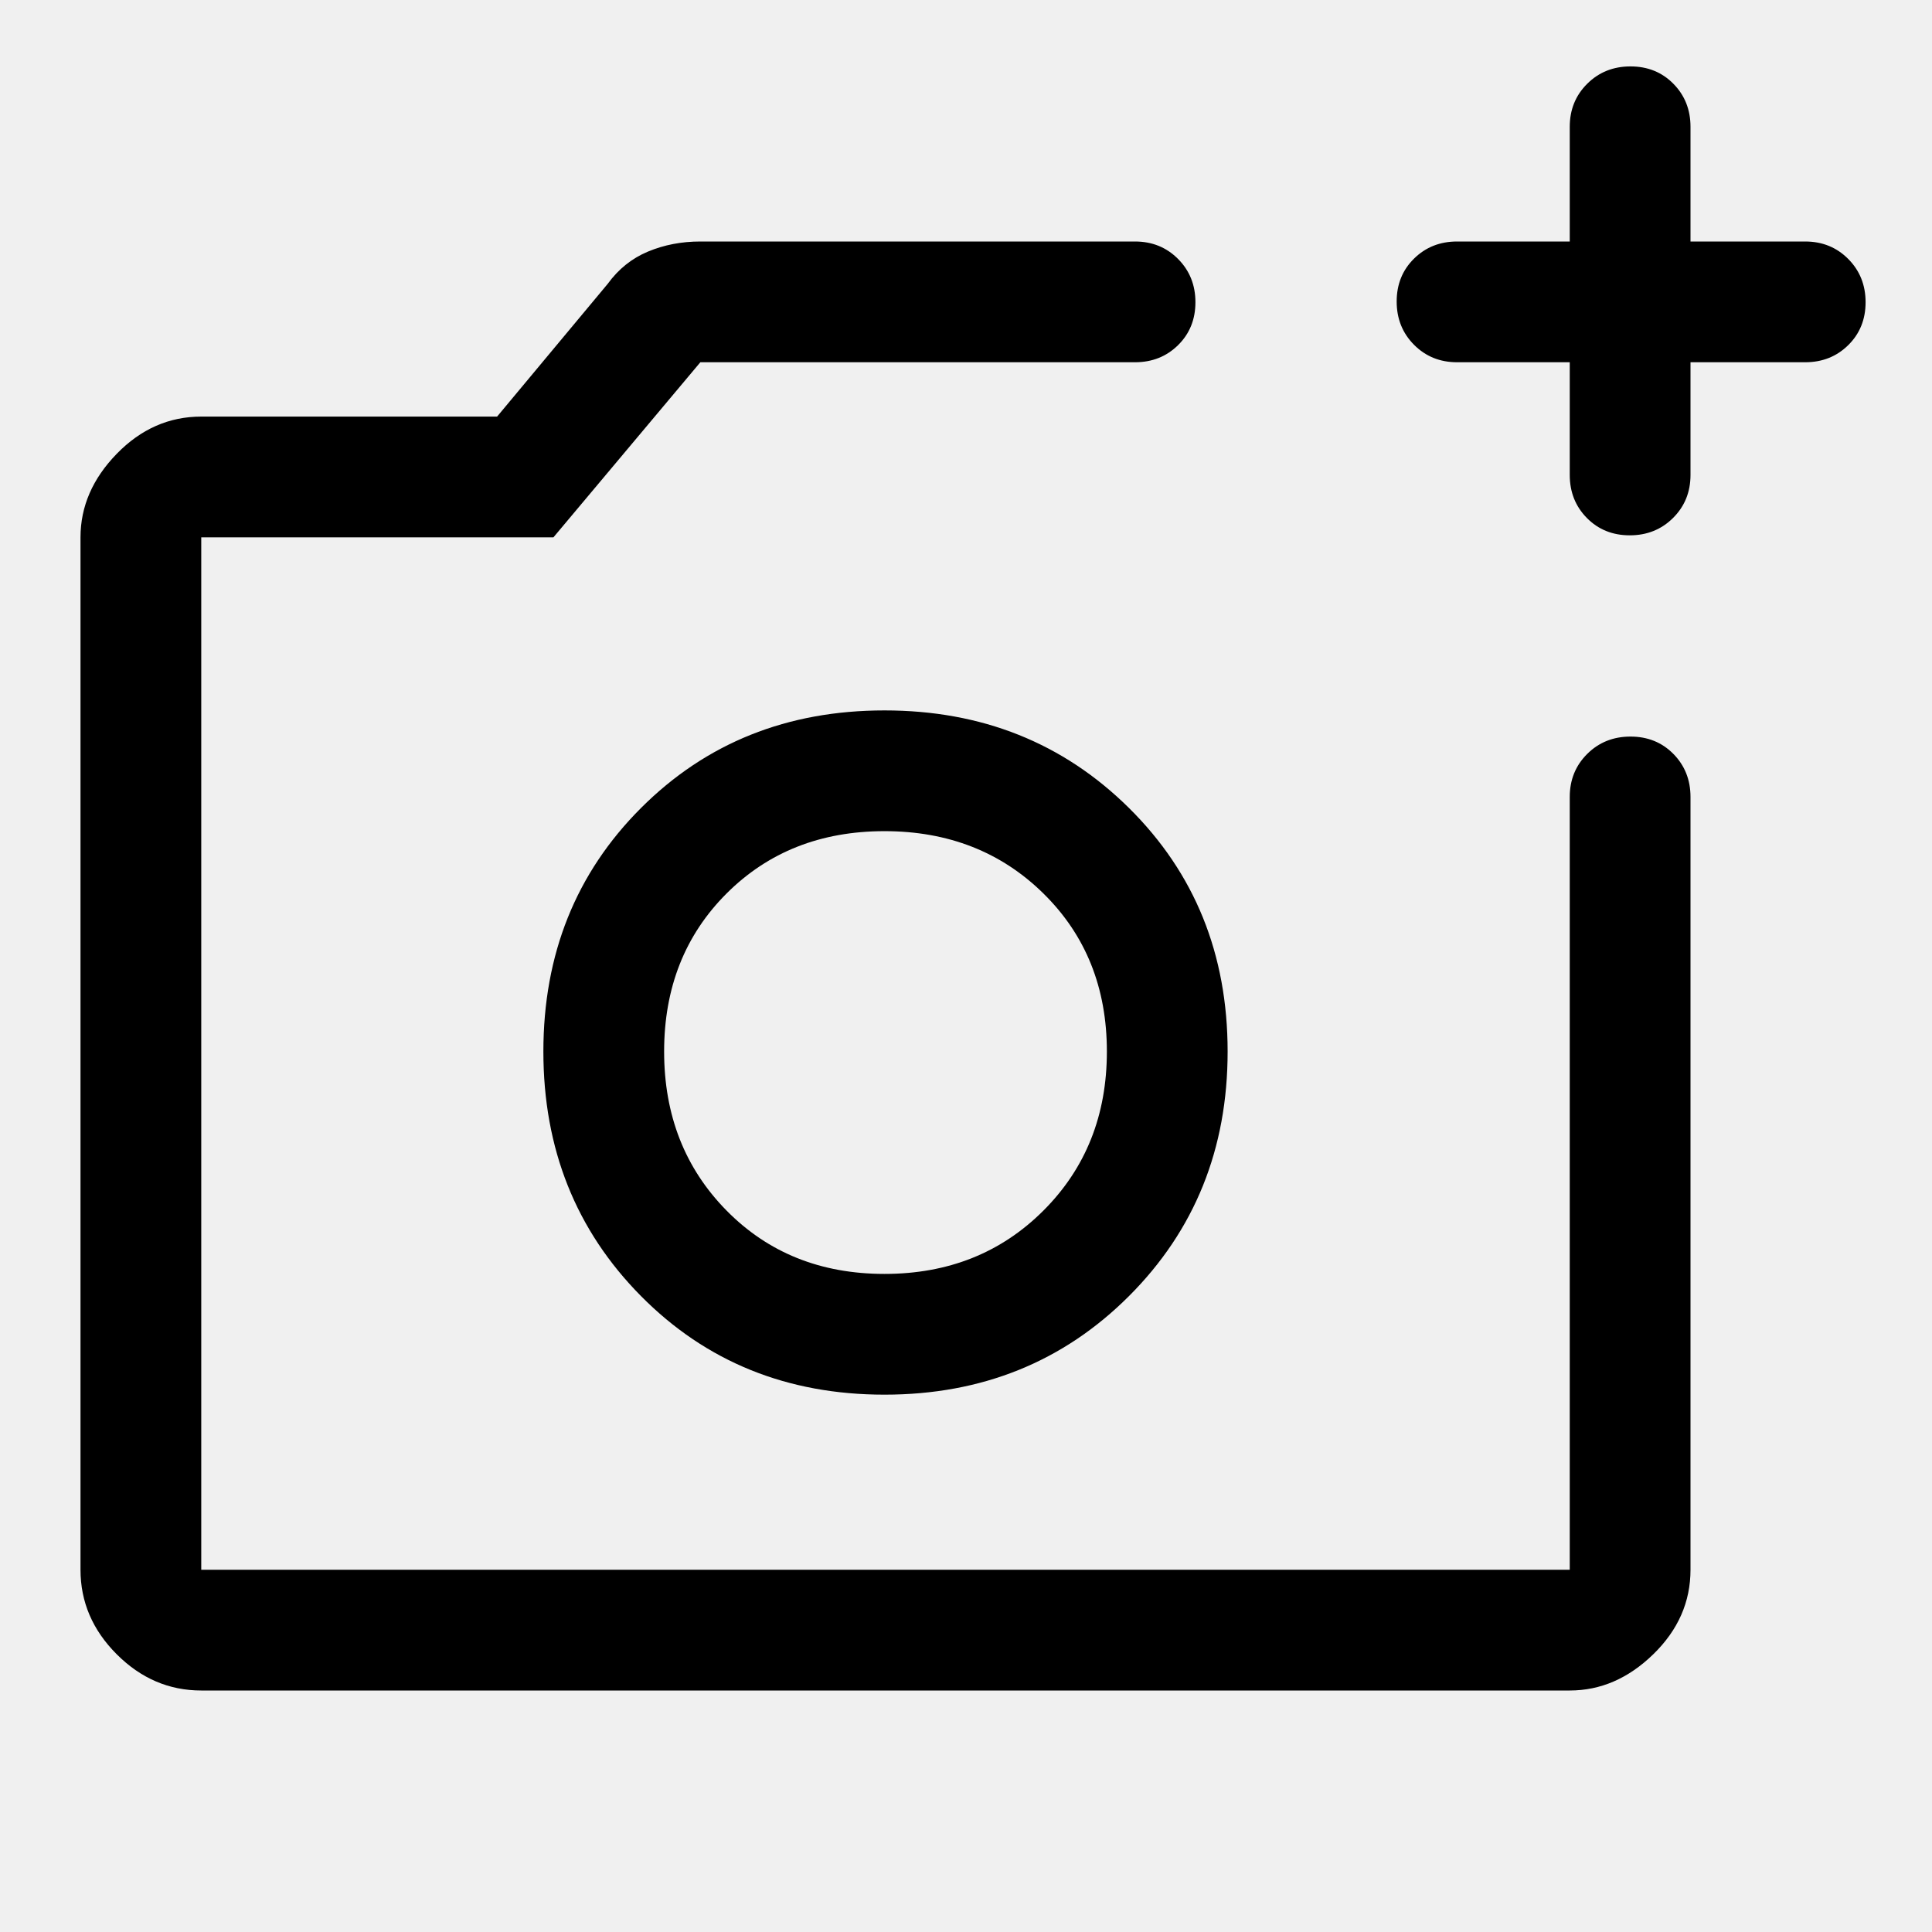
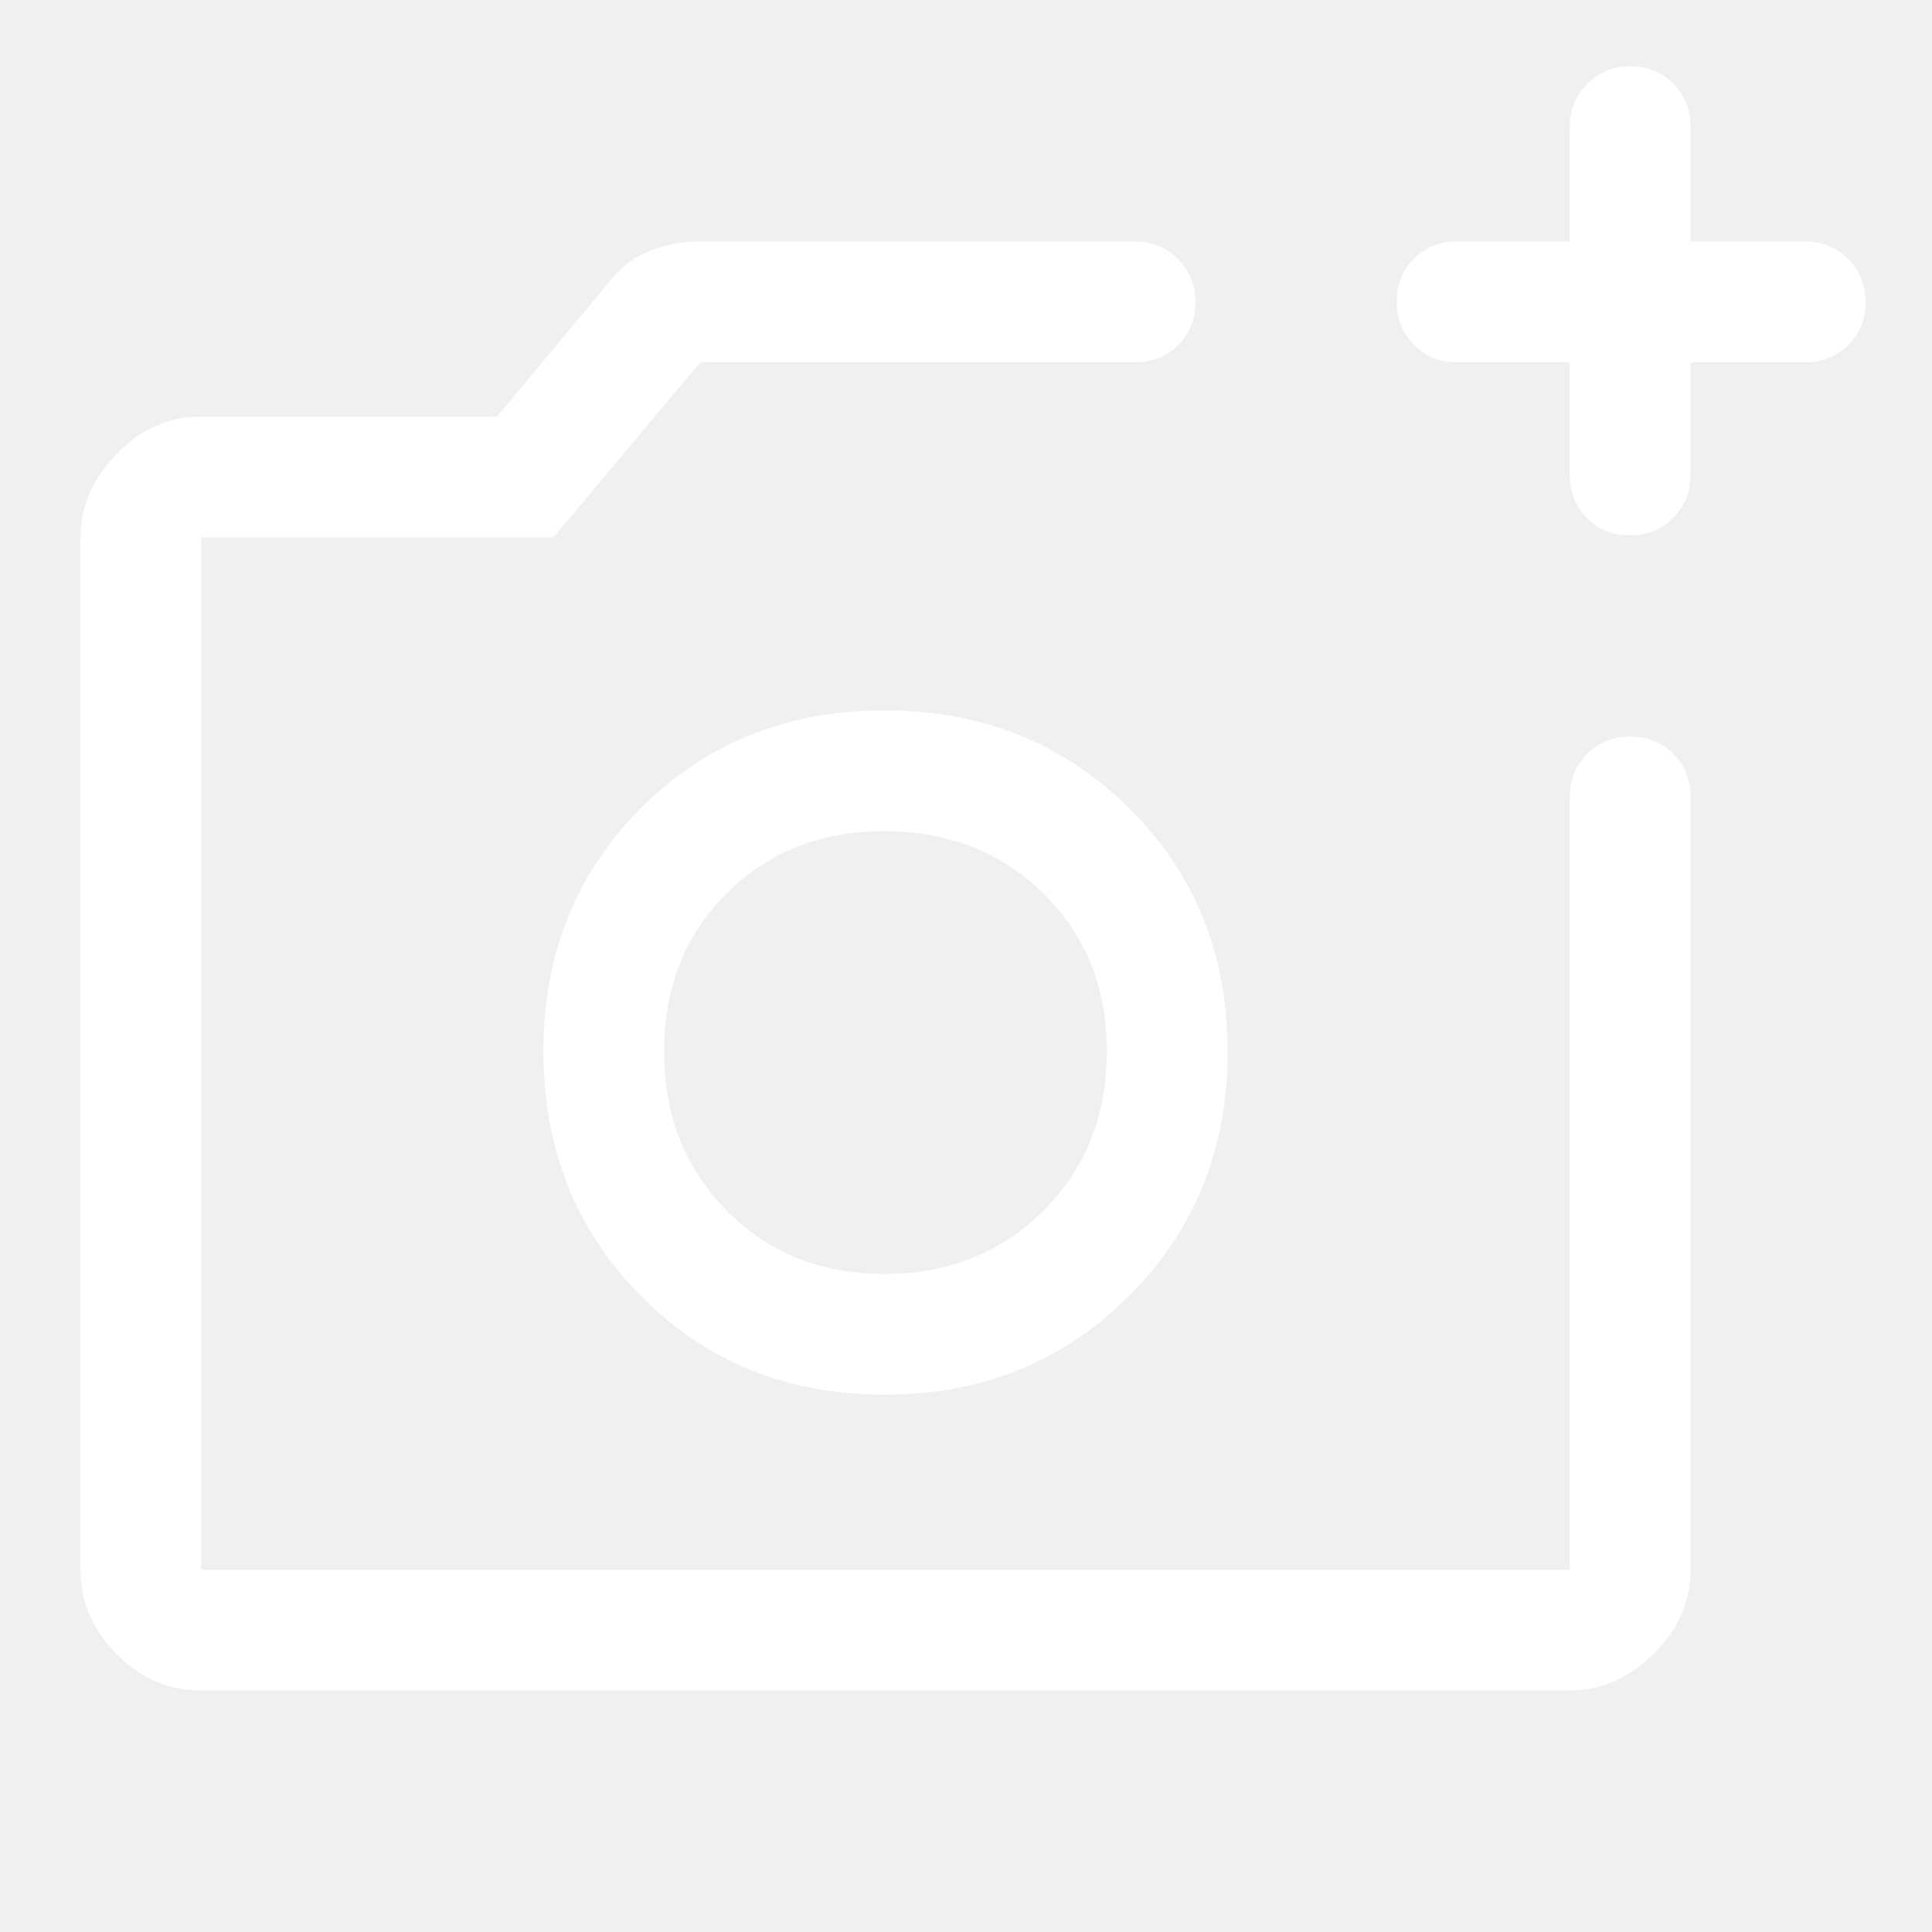
<svg xmlns="http://www.w3.org/2000/svg" height="48" viewBox="0 -960 960 960" width="48">
-   <path d="M440-437ZM100-120q-24 0-42-18t-18-42v-513q0-23 18-41.5t42-18.5h147l55-66q8-11 20-16t26-5h216q12.75 0 21.375 8.675 8.625 8.676 8.625 21.5 0 12.825-8.625 21.325T564-780H348l-73 87H100v513h680v-384q0-12.75 8.675-21.375 8.676-8.625 21.5-8.625 12.825 0 21.325 8.625T840-564v384q0 24-18.5 42T780-120H100Zm680-660h-56q-12.75 0-21.375-8.675-8.625-8.676-8.625-21.5 0-12.825 8.625-21.325T724-840h56v-57q0-12.75 8.675-21.375 8.676-8.625 21.5-8.625 12.825 0 21.325 8.625T840-897v57h57q12.75 0 21.375 8.675 8.625 8.676 8.625 21.5 0 12.825-8.625 21.325T897-780h-57v56q0 12.75-8.675 21.375-8.676 8.625-21.5 8.625-12.825 0-21.325-8.625T780-724v-56ZM439.5-267q72.5 0 121.5-49t49-121.5q0-72.5-49-121T439.5-607q-72.5 0-121 48.5t-48.5 121q0 72.5 48.5 121.5t121 49Zm0-60q-47.5 0-78.5-31.5t-31-79q0-47.5 31-78.5t78.5-31q47.5 0 79 31t31.5 78.5q0 47.5-31.5 79t-79 31.5Z" />
+   <path fill="#fff" d="M440-437ZM100-120q-24 0-42-18t-18-42v-513q0-23 18-41.5t42-18.5h147l55-66q8-11 20-16t26-5h216q12.75 0 21.375 8.675 8.625 8.676 8.625 21.5 0 12.825-8.625 21.325T564-780H348l-73 87H100v513h680v-384q0-12.75 8.675-21.375 8.676-8.625 21.5-8.625 12.825 0 21.325 8.625T840-564v384q0 24-18.5 42T780-120H100Zm680-660h-56q-12.75 0-21.375-8.675-8.625-8.676-8.625-21.5 0-12.825 8.625-21.325T724-840h56v-57q0-12.75 8.675-21.375 8.676-8.625 21.5-8.625 12.825 0 21.325 8.625T840-897v57h57q12.75 0 21.375 8.675 8.625 8.676 8.625 21.5 0 12.825-8.625 21.325T897-780h-57v56q0 12.75-8.675 21.375-8.676 8.625-21.5 8.625-12.825 0-21.325-8.625T780-724v-56ZM439.5-267q72.5 0 121.5-49t49-121.5q0-72.5-49-121T439.5-607q-72.5 0-121 48.5t-48.5 121q0 72.5 48.5 121.5t121 49Zm0-60q-47.5 0-78.5-31.5t-31-79q0-47.5 31-78.5t78.5-31q47.5 0 79 31t31.5 78.5q0 47.5-31.5 79t-79 31.5Z" />
</svg>
